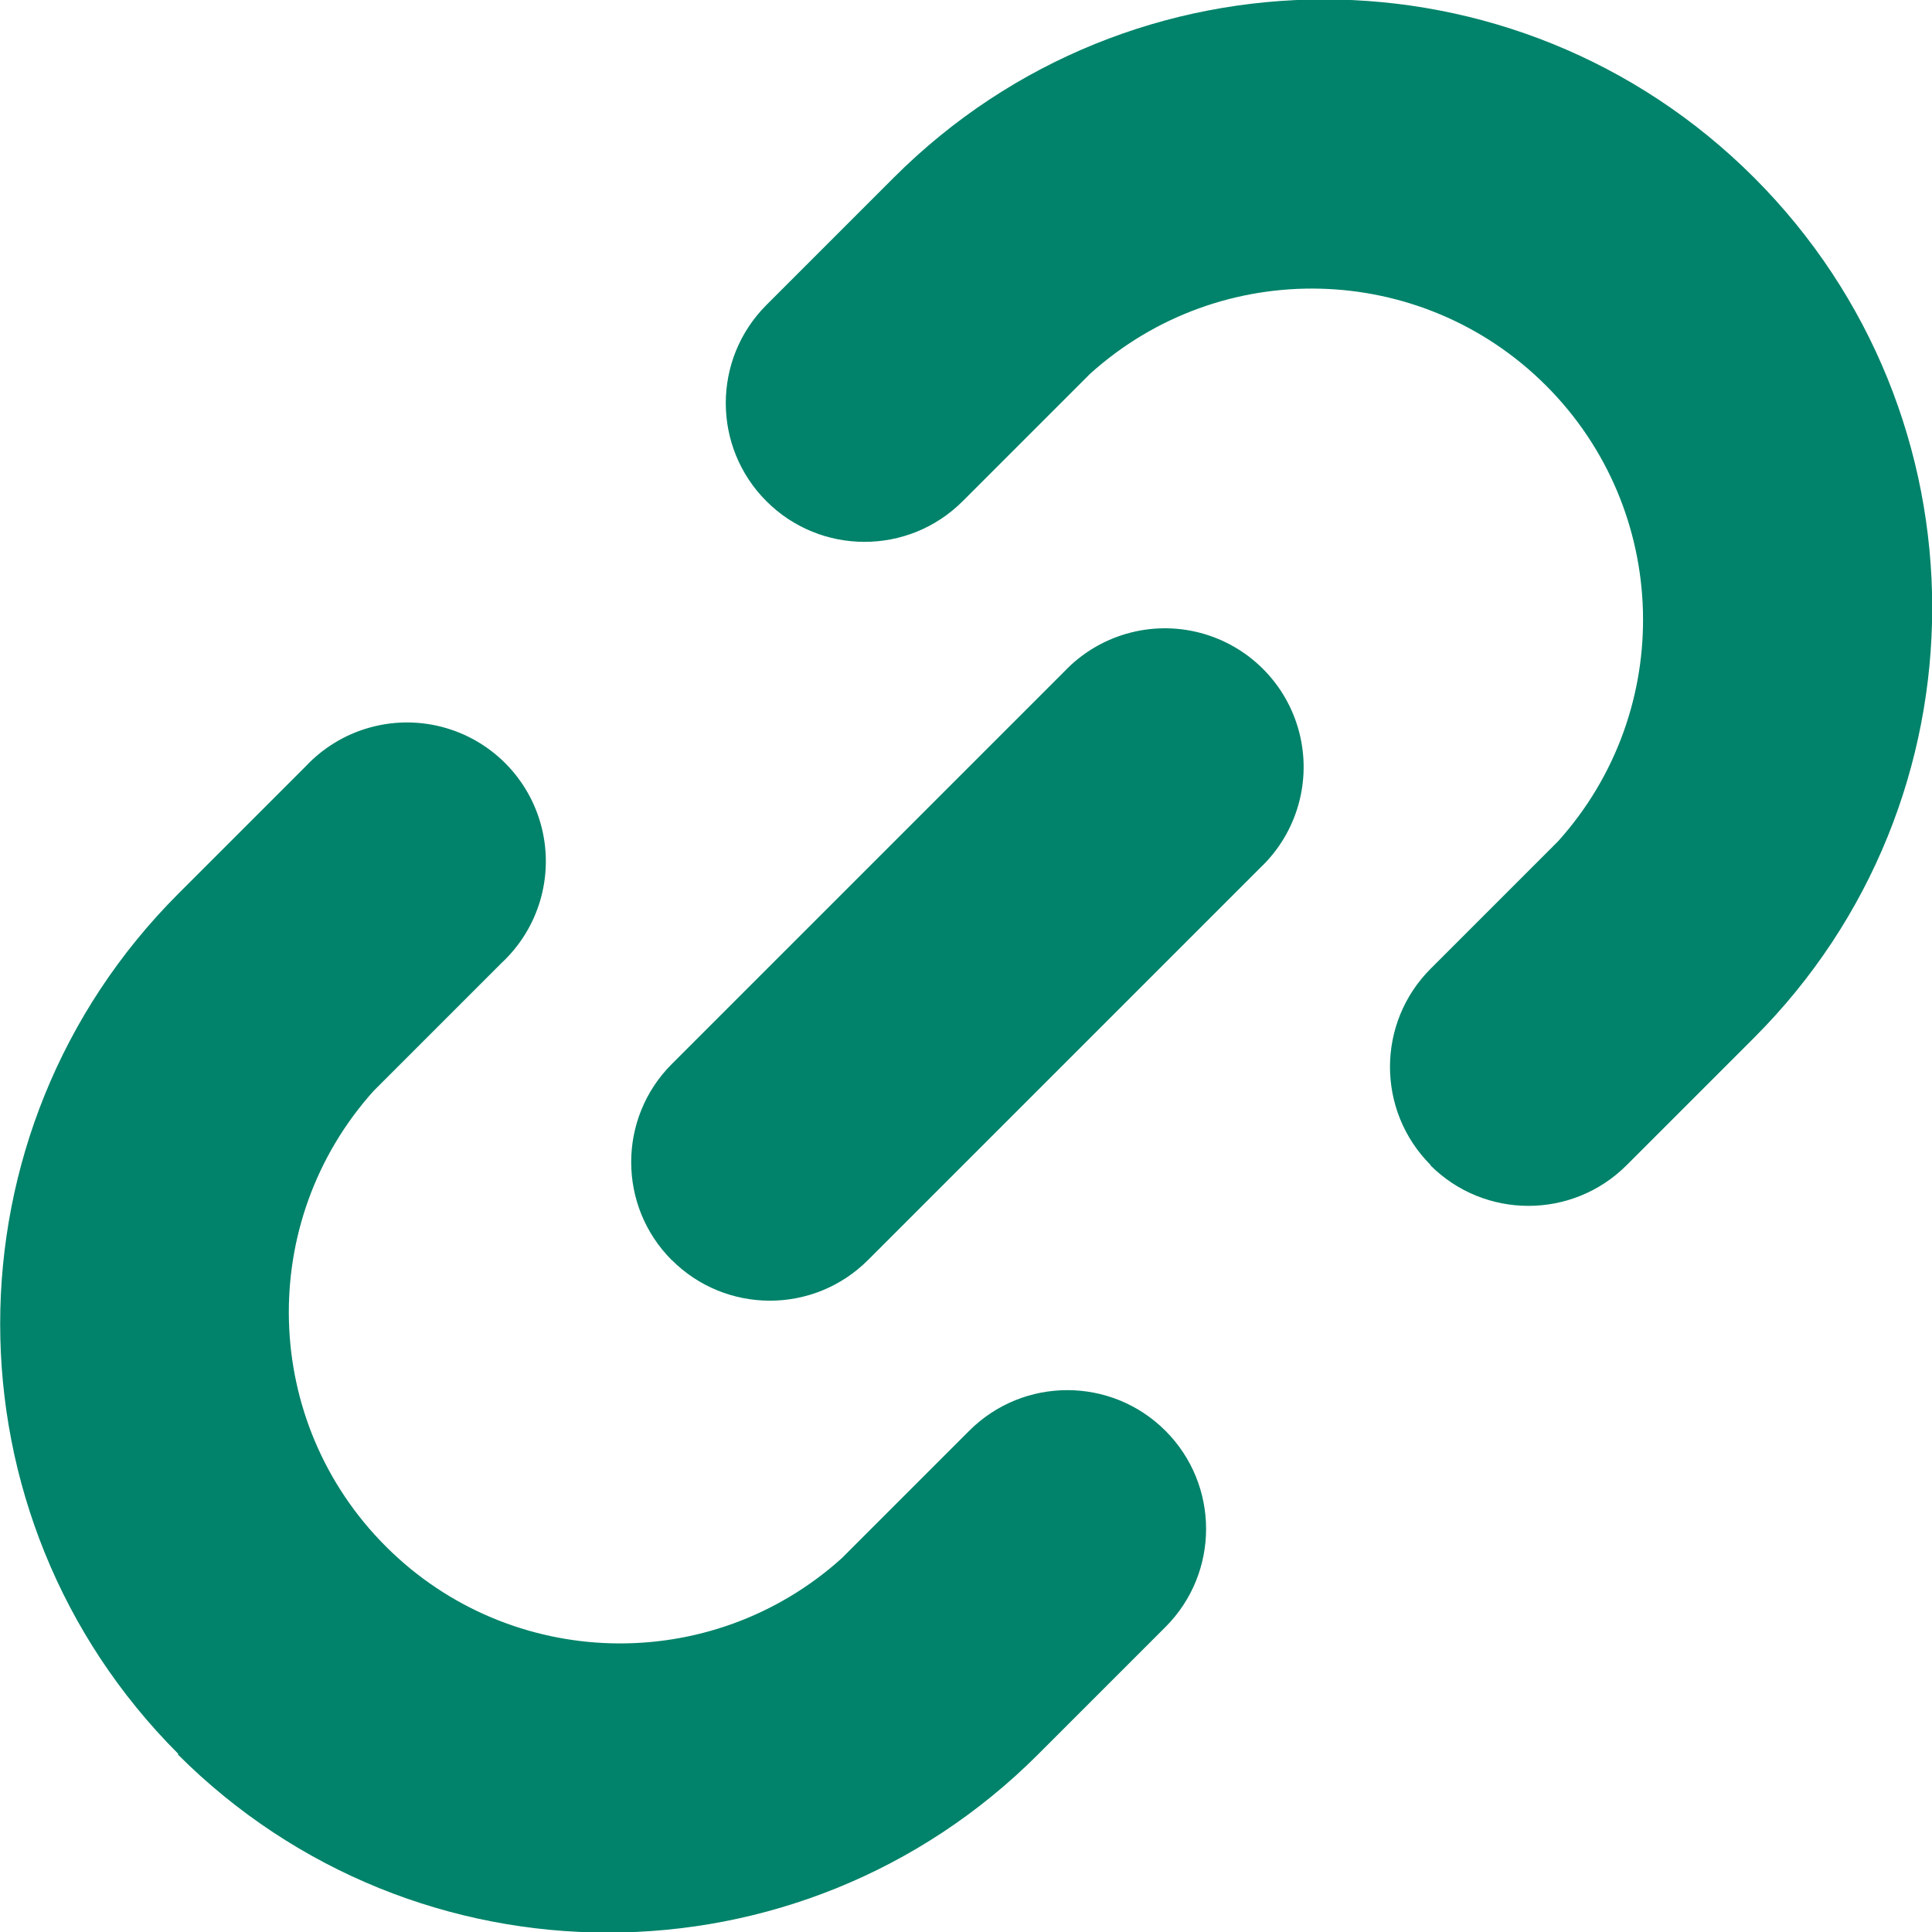
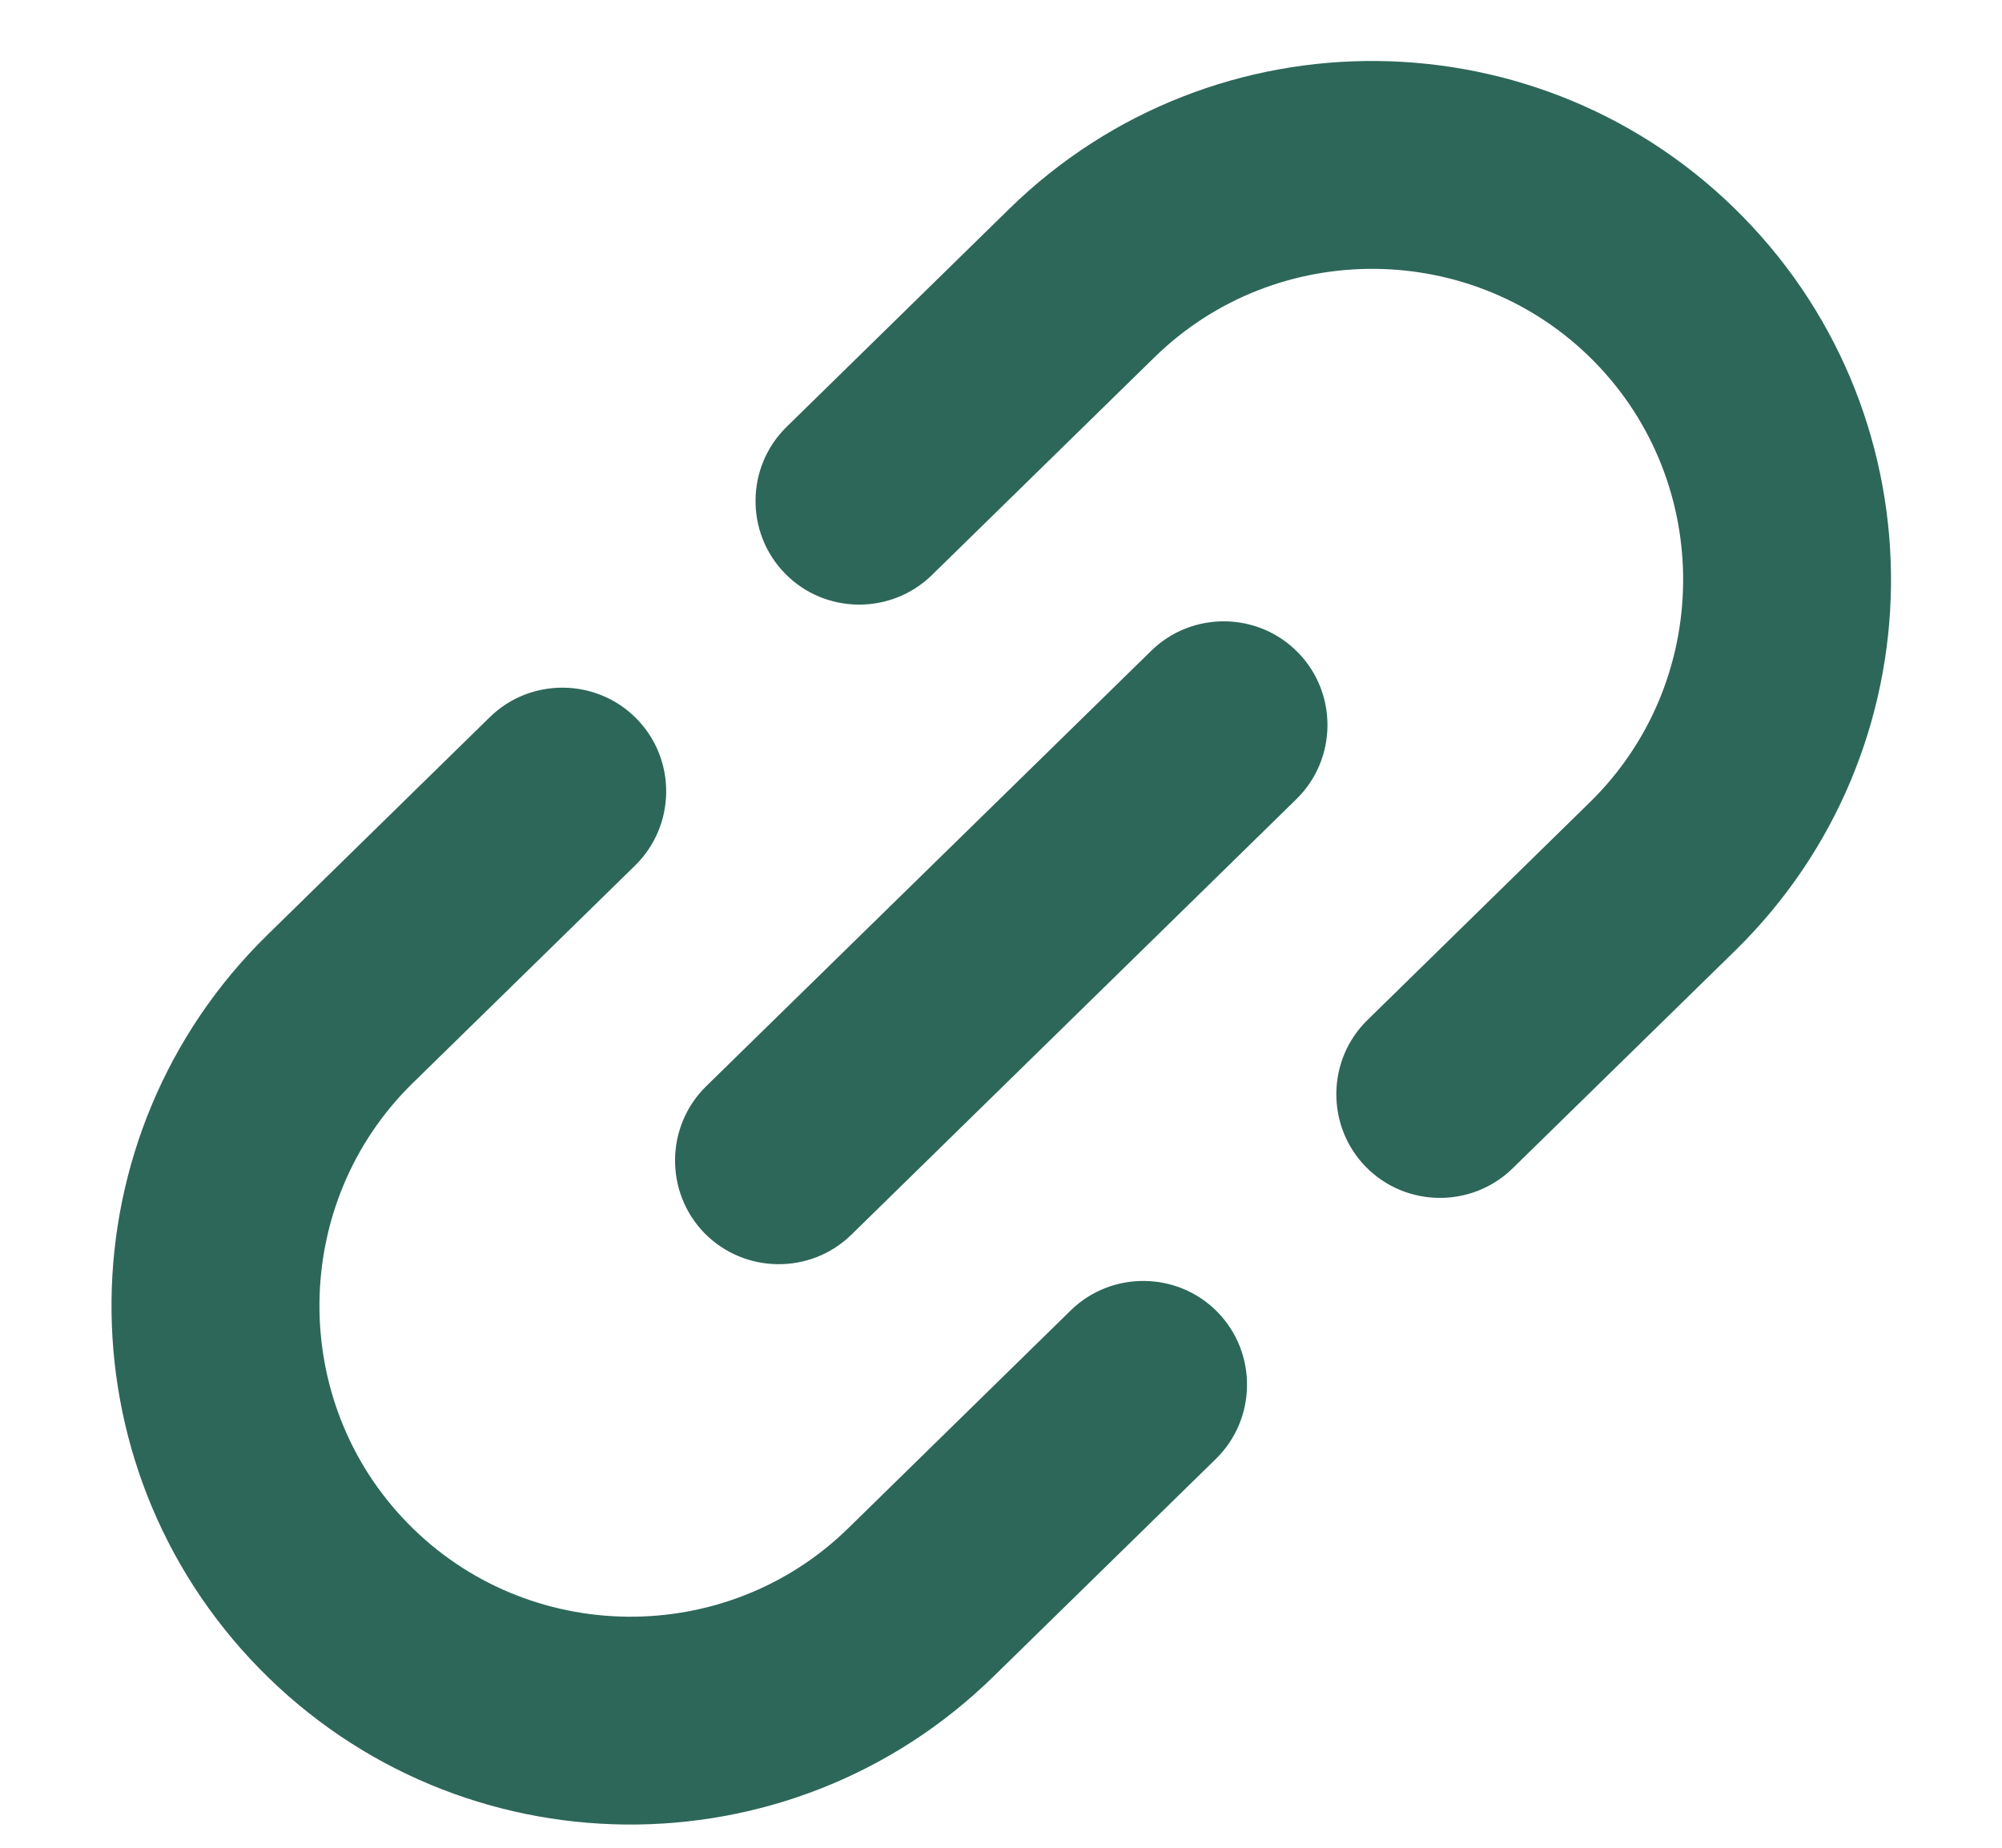
- <svg xmlns="http://www.w3.org/2000/svg" id="connect" width="15.167" height="15.167" viewBox="0 0 15.167 15.167">
-   <path id="Combined_Shape" data-name="Combined Shape" d="M1.4,13.769a4.775,4.775,0,0,1,0-6.753l1-1A1.09,1.09,0,1,1,3.935,7.562l-1,1a2.6,2.6,0,0,0,3.674,3.67l1-1a1.089,1.089,0,1,1,1.54,1.541l-1,1a4.775,4.775,0,0,1-6.753,0ZM5.274,9.893a1.089,1.089,0,0,1,0-1.54l3.08-3.08a1.089,1.089,0,1,1,1.54,1.539l-3.08,3.08a1.089,1.089,0,0,1-1.54,0Zm5.957-.747a1.09,1.09,0,0,1,0-1.541l1-1a2.6,2.6,0,0,0-3.674-3.67l-1,1a1.089,1.089,0,1,1-1.54-1.541l1-1a4.775,4.775,0,1,1,6.753,6.753l-1,1a1.09,1.09,0,0,1-1.542,0Z" transform="translate(0 0)" fill="#00836a" />
+ <svg xmlns="http://www.w3.org/2000/svg" width="13" height="12" viewBox="0 0 13 12" fill="none">
+   <path d="M6.553 1.357L5.108 2.772C4.843 3.031 4.838 3.46 5.098 3.725C5.357 3.99 5.786 3.994 6.051 3.735L7.496 2.321C8.29 1.543 9.577 1.556 10.355 2.351C11.133 3.146 11.119 4.432 10.324 5.21L8.879 6.625C8.614 6.884 8.61 7.313 8.869 7.578C9.129 7.843 9.557 7.847 9.822 7.588L11.267 6.174C12.597 4.872 12.619 2.737 11.318 1.408C10.017 0.079 7.882 0.056 6.553 1.357ZM4.575 8.009C4.835 8.273 5.263 8.278 5.528 8.019L8.418 5.19C8.683 4.931 8.688 4.502 8.428 4.237C8.169 3.972 7.74 3.967 7.475 4.227L4.585 7.055C4.32 7.315 4.316 7.744 4.575 8.009ZM6.953 8.51L5.508 9.925C4.713 10.703 3.427 10.689 2.649 9.894C1.871 9.1 1.885 7.813 2.679 7.035L4.124 5.621C4.389 5.361 4.394 4.933 4.134 4.668C3.875 4.403 3.446 4.398 3.181 4.657L1.736 6.072C0.407 7.373 0.384 9.508 1.685 10.837C2.987 12.167 5.122 12.189 6.451 10.888L7.896 9.474C8.161 9.214 8.165 8.786 7.906 8.521C7.647 8.256 7.218 8.251 6.953 8.51Z" fill="#2D6759" />
</svg>
